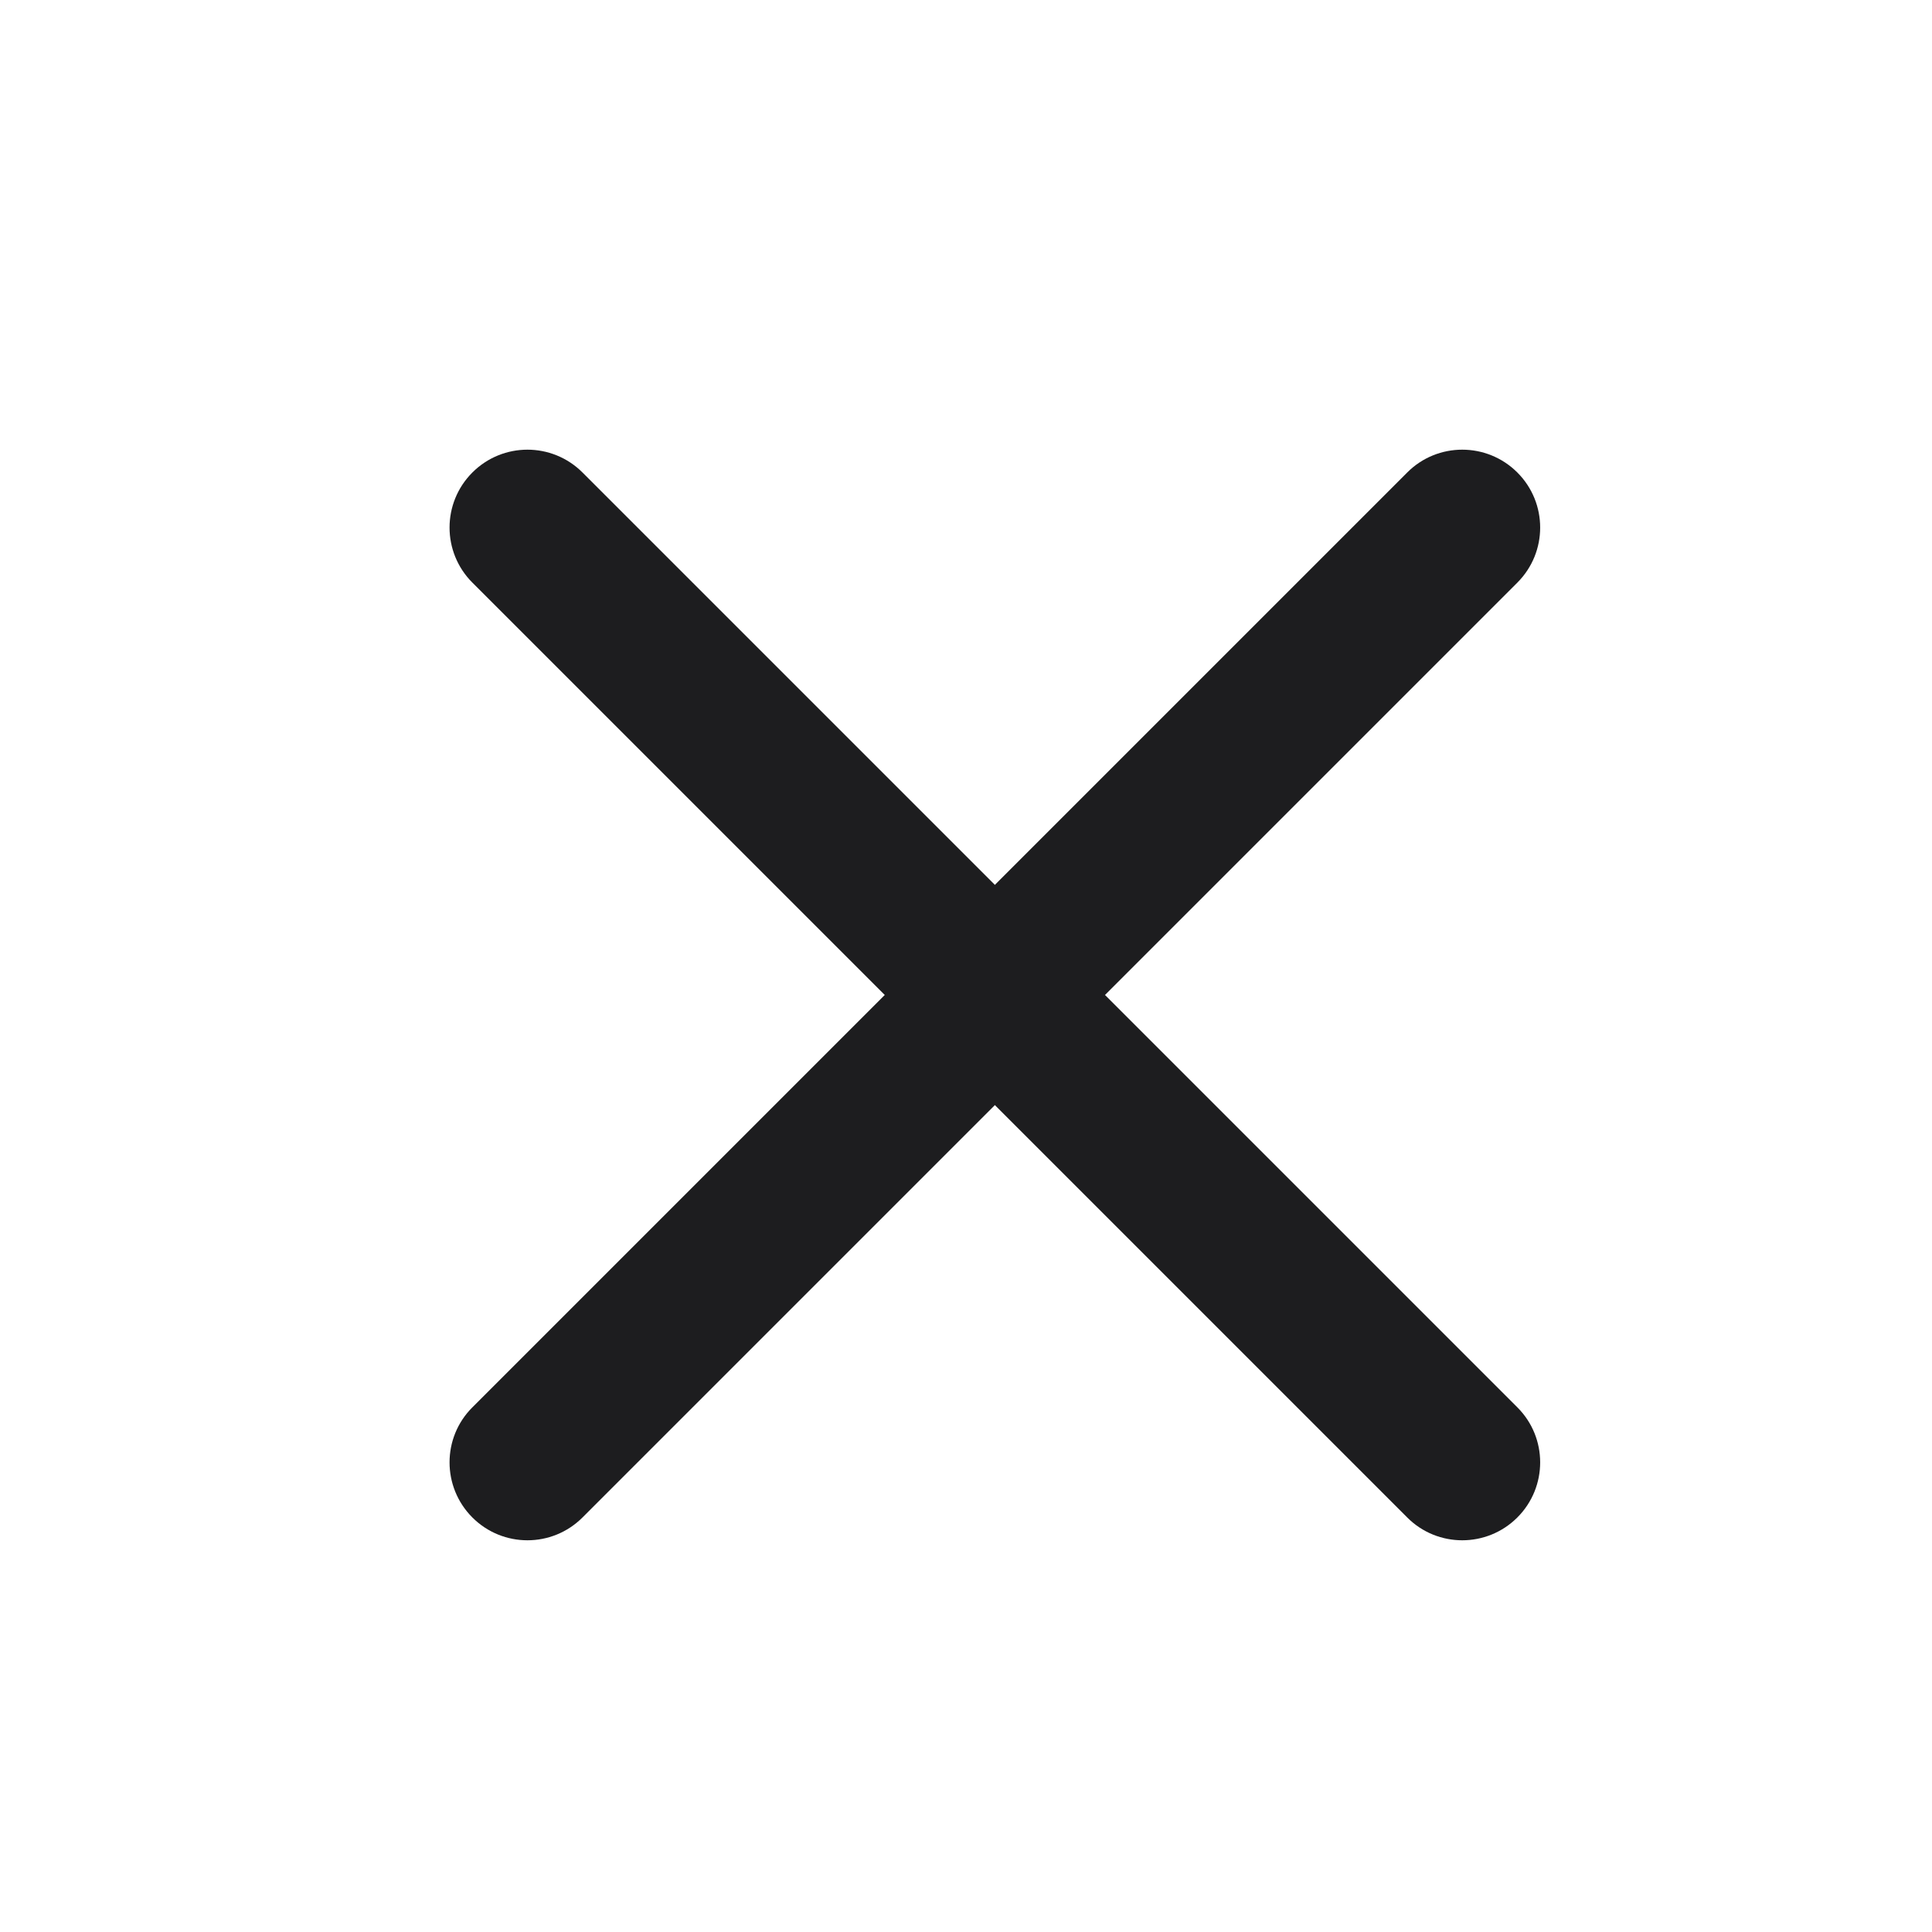
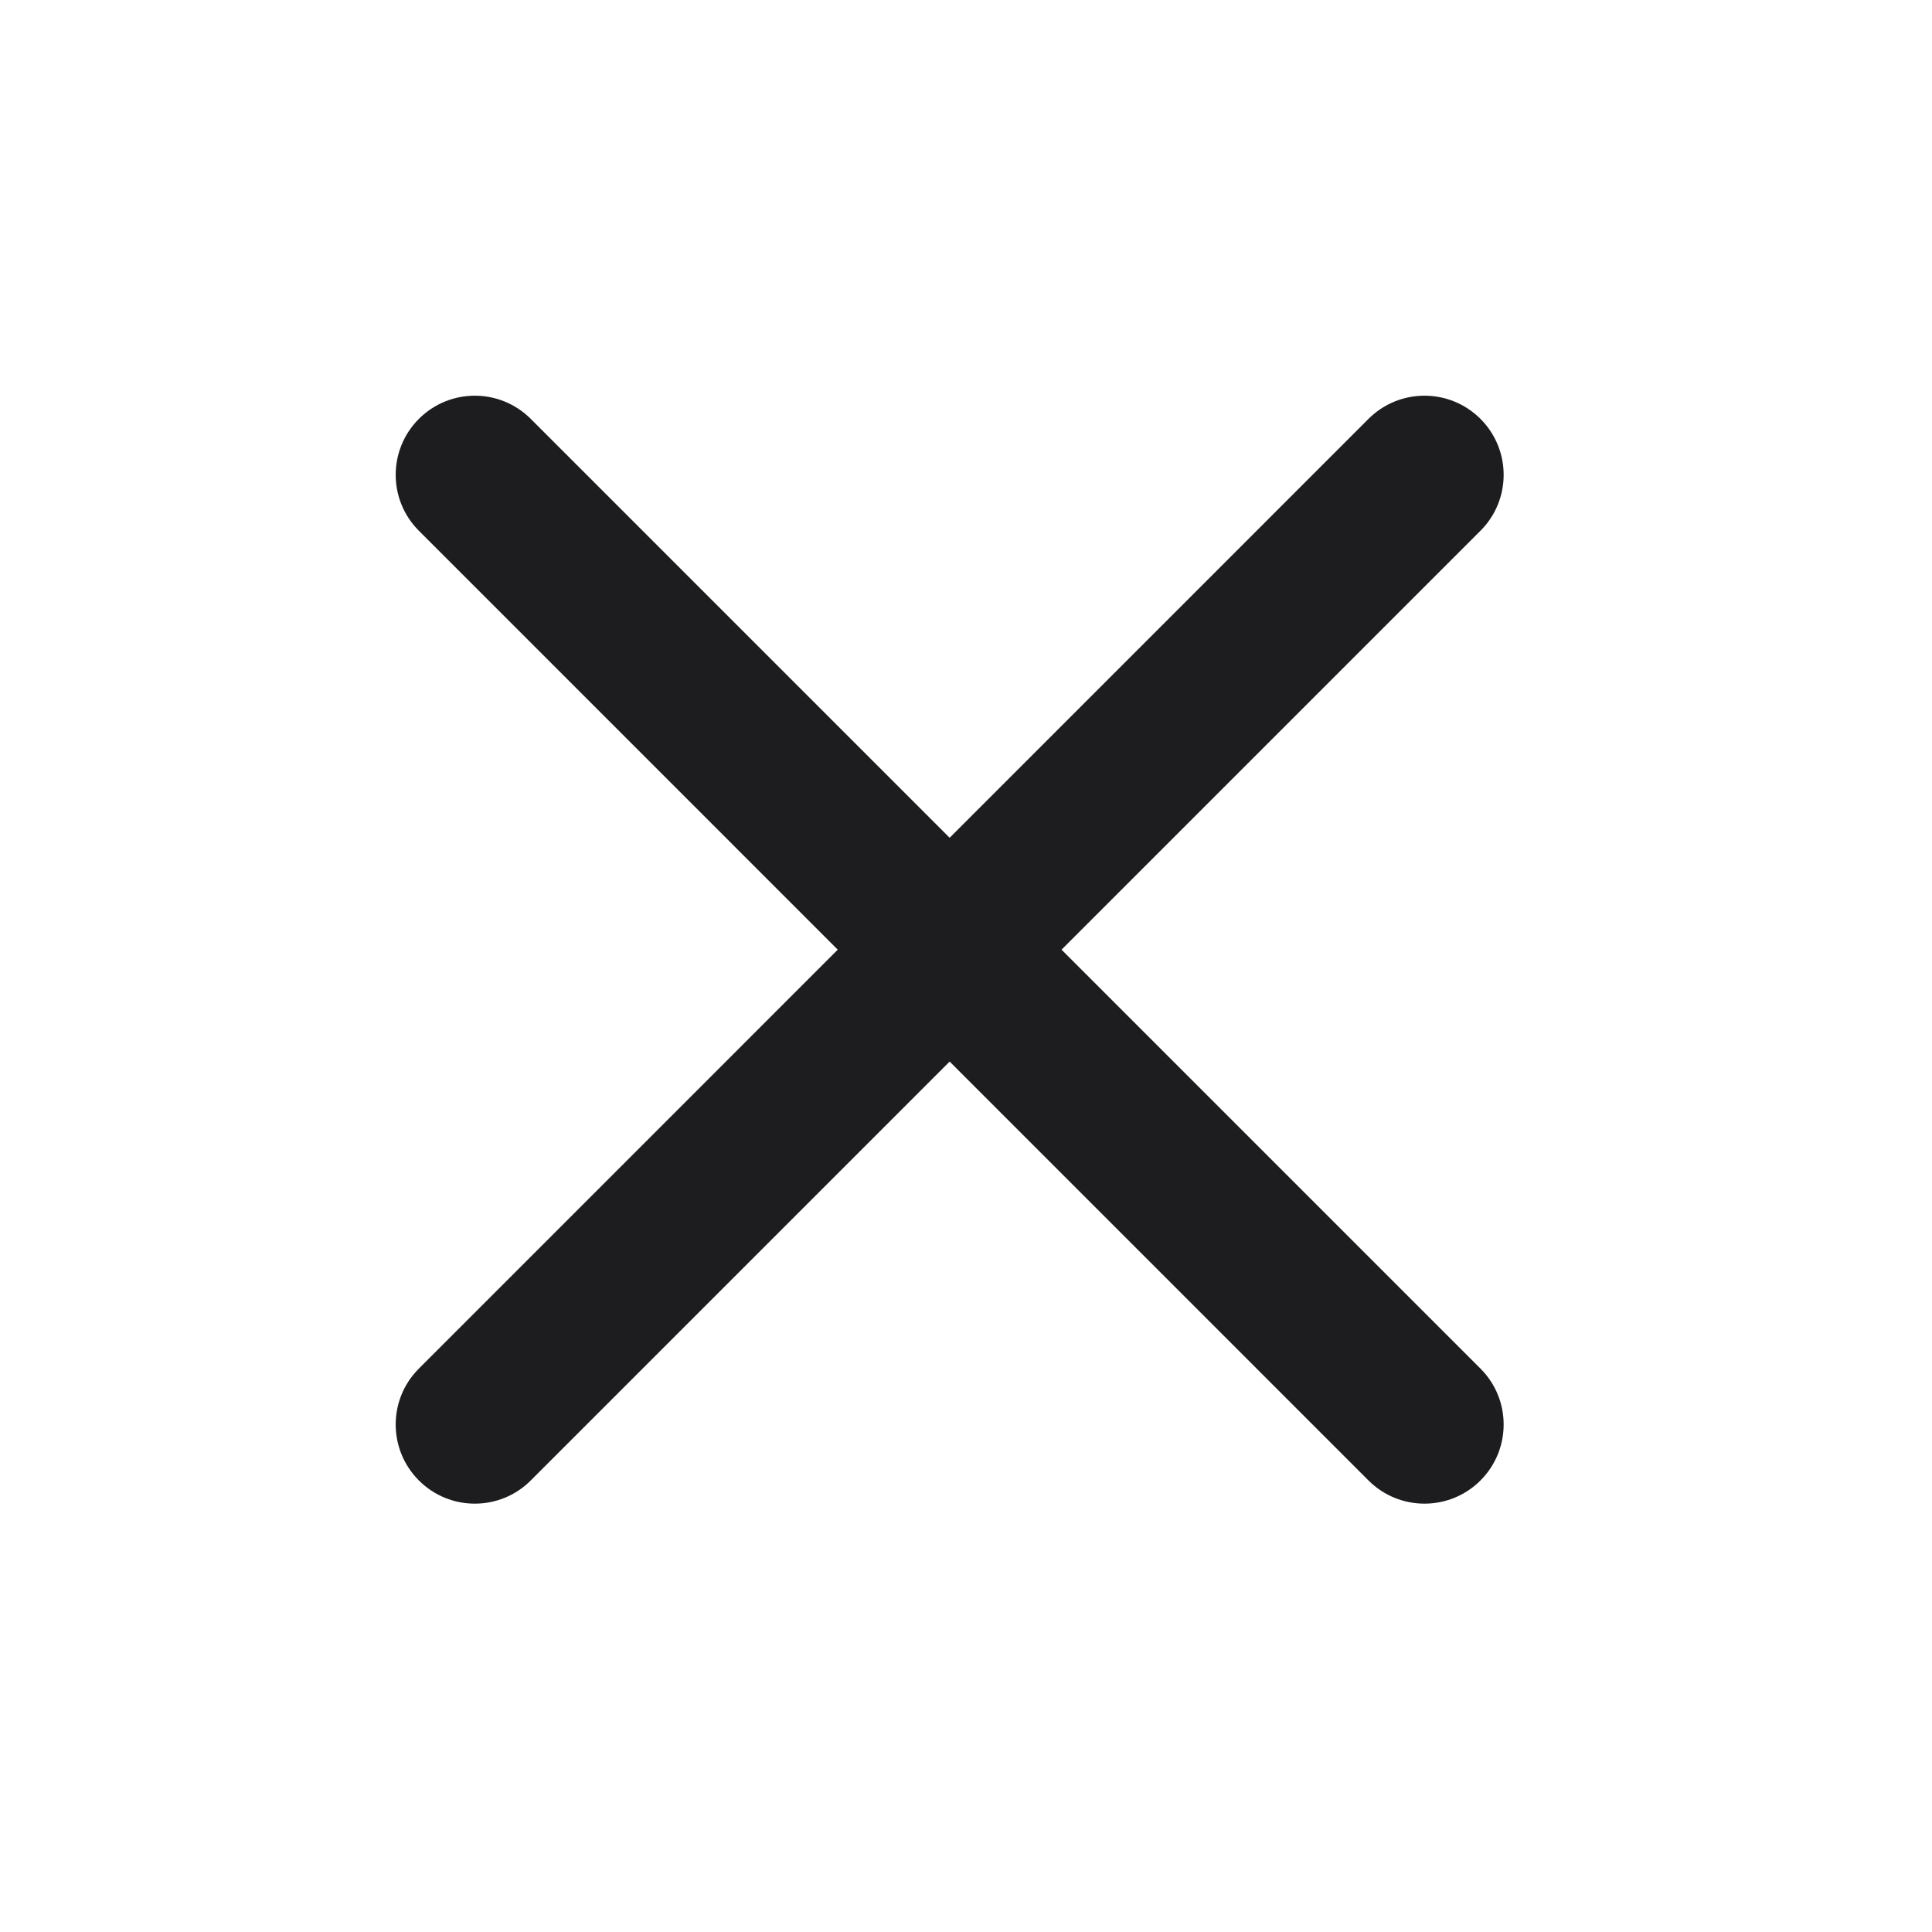
- <svg xmlns="http://www.w3.org/2000/svg" width="16" height="16" viewBox="0 0 16 16" fill="none">
-   <path fill-rule="evenodd" clip-rule="evenodd" d="M12.566 3.913C12.818 4.165 12.818 4.573 12.566 4.825L4.824 12.567C4.572 12.819 4.164 12.819 3.912 12.567C3.66 12.315 3.66 11.906 3.912 11.655L11.654 3.913C11.905 3.661 12.314 3.661 12.566 3.913Z" fill="#1D1D1F" />
-   <path fill-rule="evenodd" clip-rule="evenodd" d="M3.912 3.913C4.164 3.661 4.572 3.661 4.824 3.913L12.566 11.655C12.818 11.906 12.818 12.315 12.566 12.567C12.314 12.819 11.905 12.819 11.654 12.567L3.912 4.825C3.66 4.573 3.66 4.165 3.912 3.913Z" fill="#1D1D1F" />
+ <svg xmlns="http://www.w3.org/2000/svg" width="21" height="21" viewBox="0 0 21 21" fill="none">
+   <path fill-rule="evenodd" clip-rule="evenodd" d="M16.092 4.553C16.428 4.889 16.428 5.434 16.092 5.769L5.769 16.092C5.433 16.428 4.889 16.428 4.553 16.092C4.217 15.756 4.217 15.211 4.553 14.876L14.875 4.553C15.211 4.217 15.756 4.217 16.092 4.553Z" fill="#1D1D1F" />
+   <path fill-rule="evenodd" clip-rule="evenodd" d="M4.553 4.553C4.889 4.217 5.433 4.217 5.769 4.553L16.092 14.876C16.428 15.211 16.428 15.756 16.092 16.092C15.756 16.428 15.211 16.428 14.875 16.092L4.553 5.769C4.217 5.434 4.217 4.889 4.553 4.553Z" fill="#1D1D1F" />
</svg>
